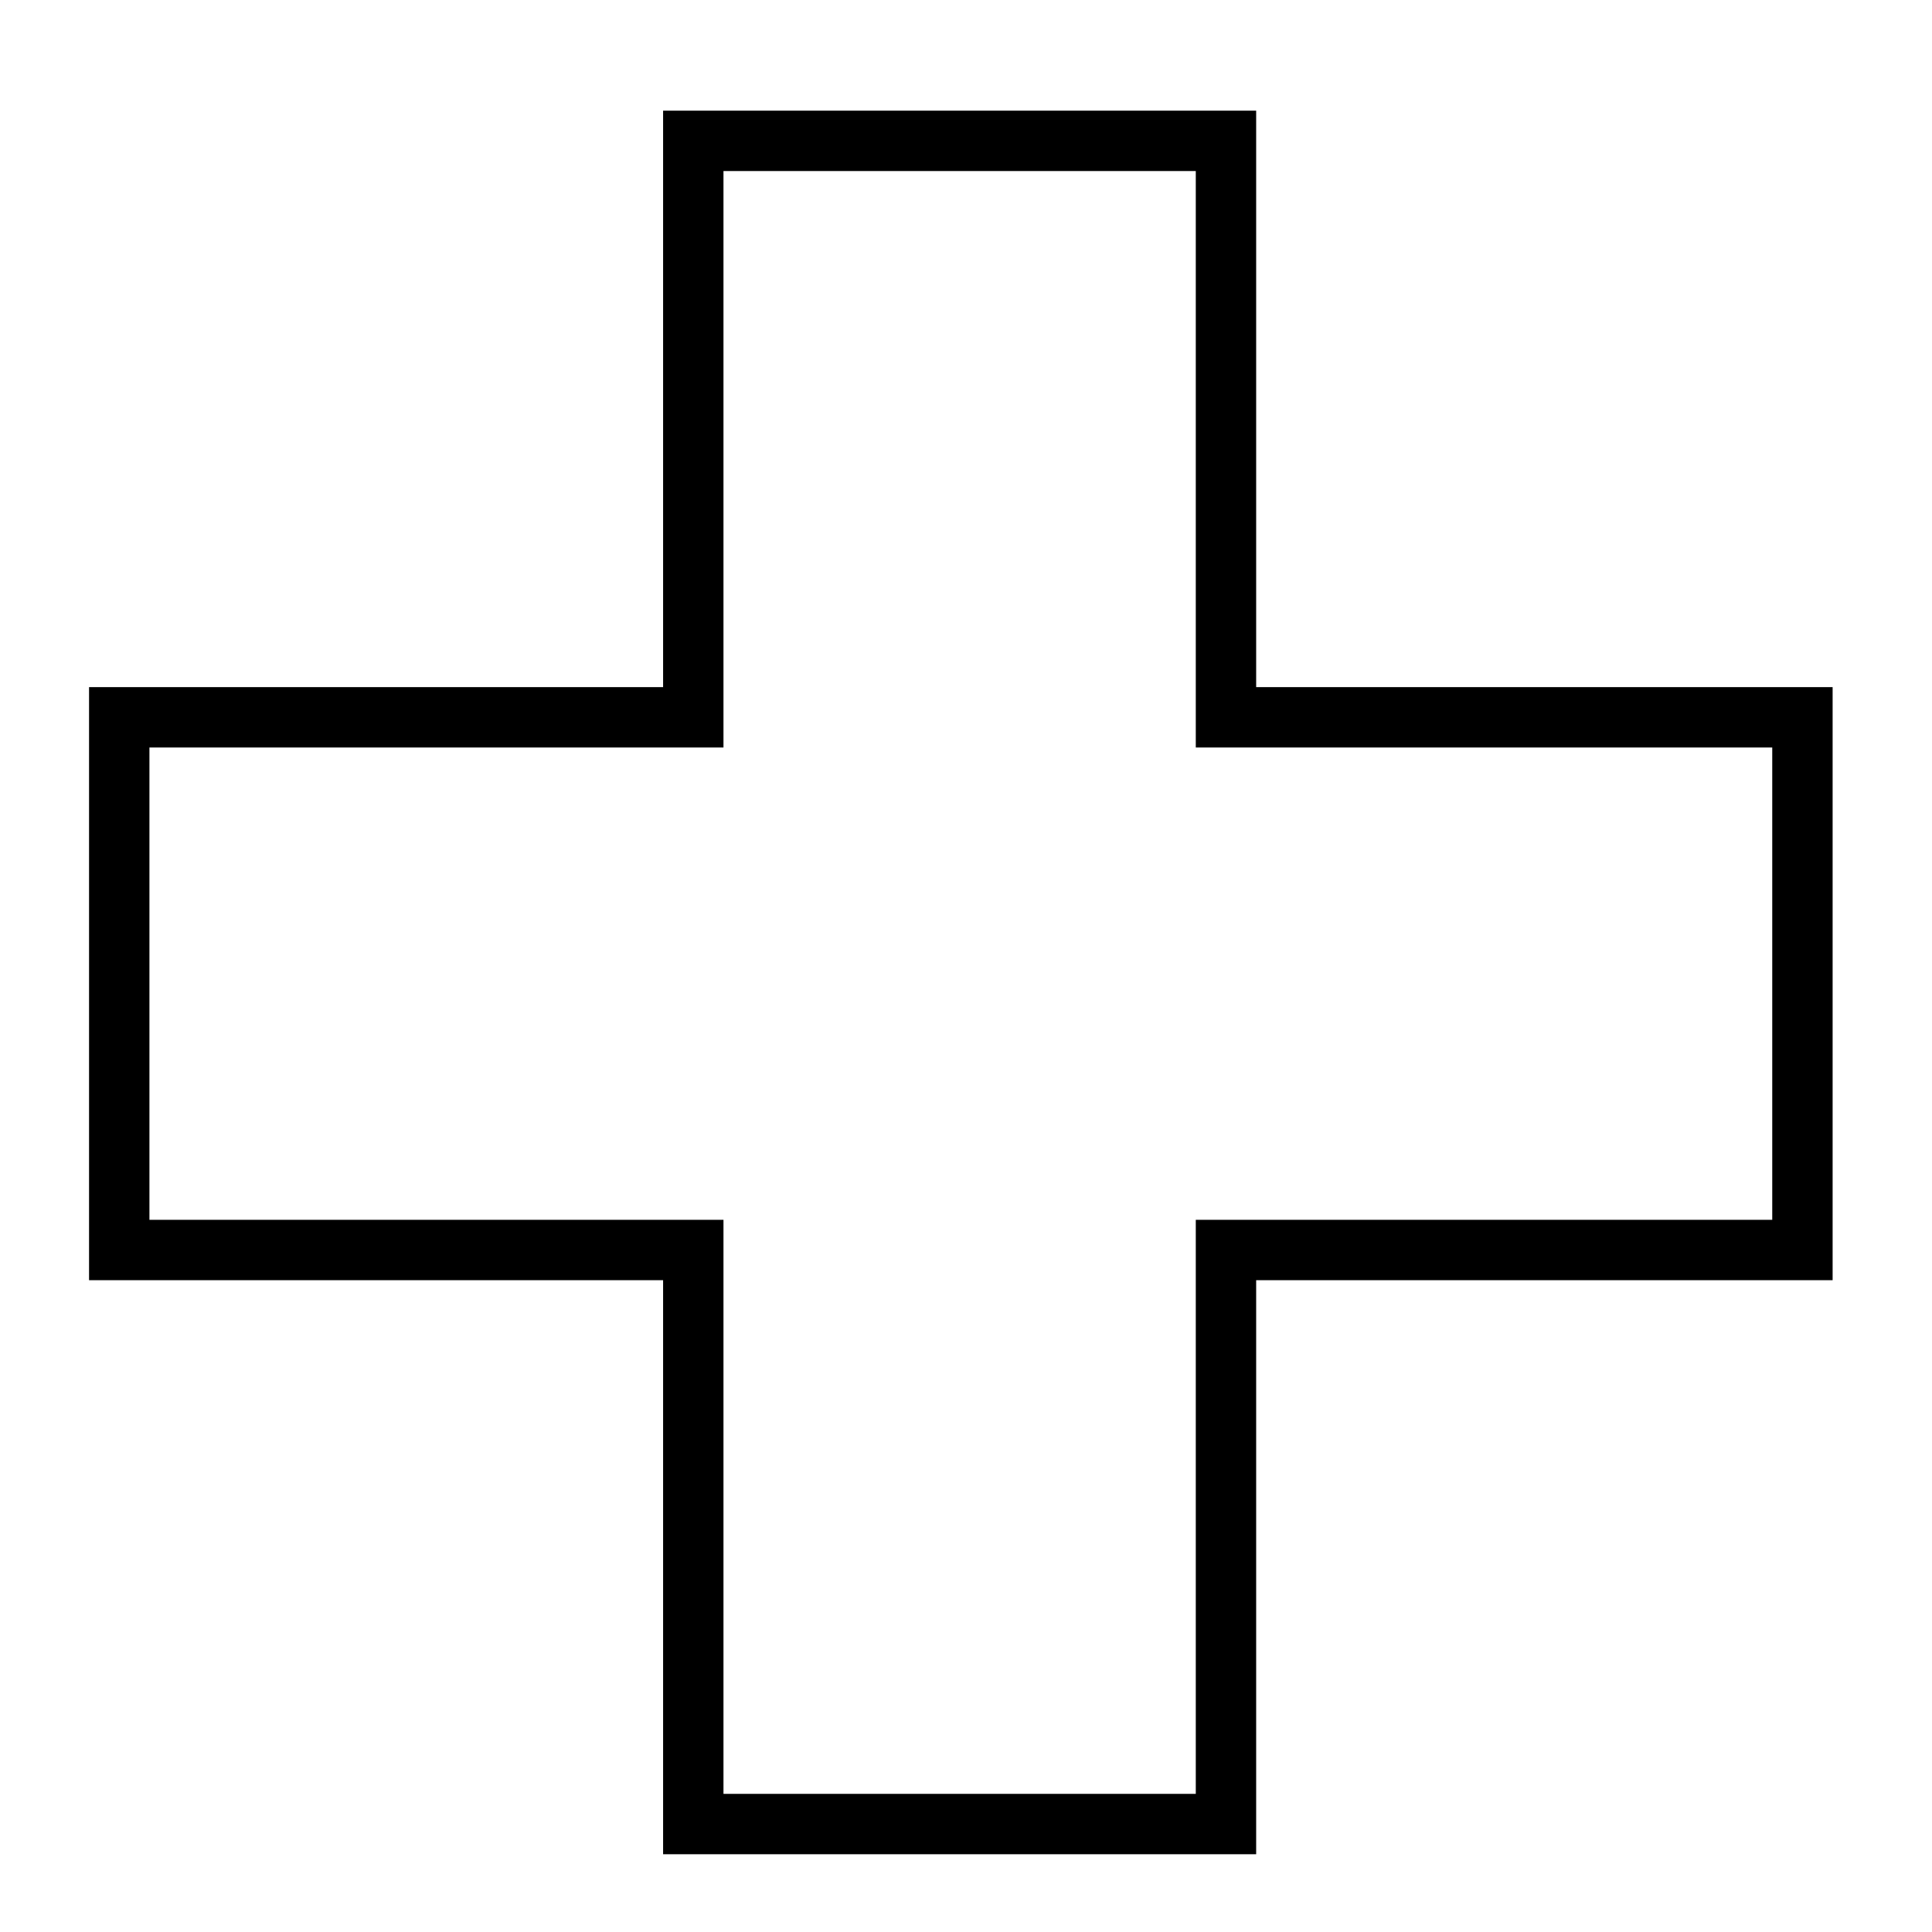
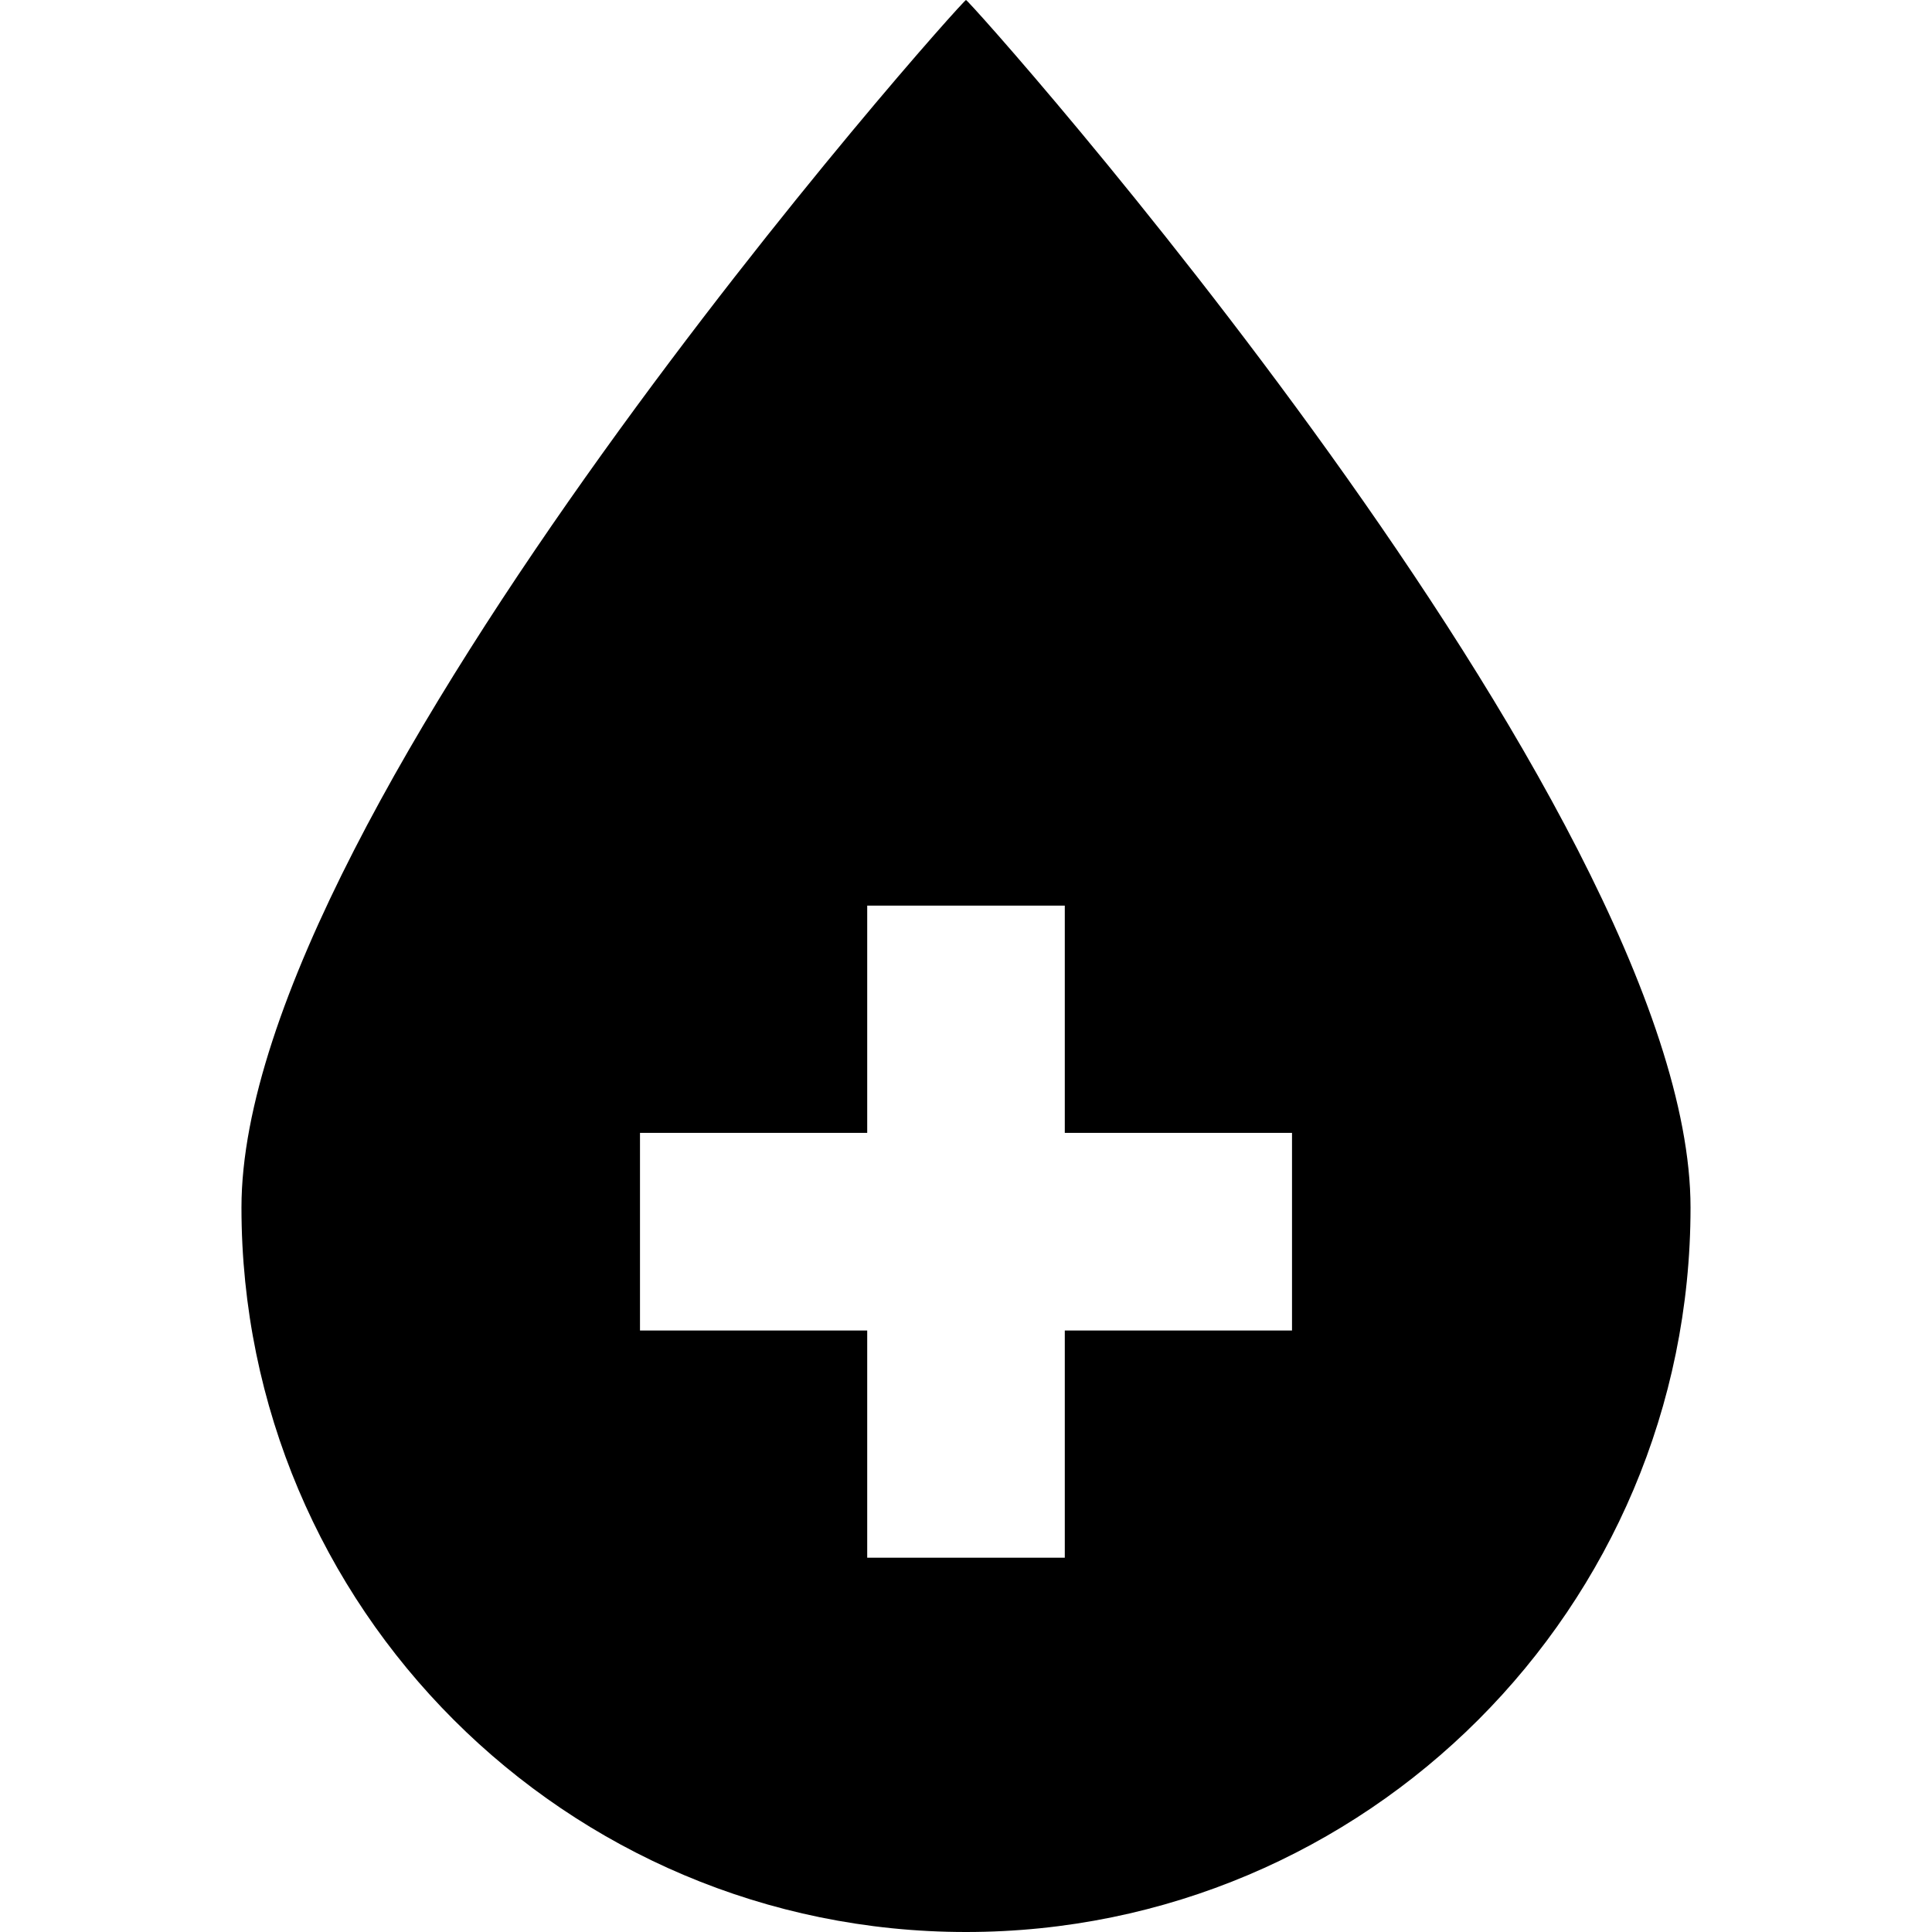
- <svg xmlns="http://www.w3.org/2000/svg" width="128" height="128" viewBox="0 0 32 32" version="1.1">
-   <path d="M11.483 2.333v9.548h-9.508v8.823h9.508v9.508h8.823v-9.508h9.548v-8.823h-9.548v-9.548h-8.823z" fill="none" stroke="#000000" stroke-width="1" />
+ <svg xmlns="http://www.w3.org/2000/svg" height="800px" width="800px" version="1.1" id="_x32_" viewBox="0 0 512 512" xml:space="preserve">
+   <style type="text/css">
+ 	.st0{fill:#000000;}
+ </style>
+   <g>
+     <path class="st0" d="M256,0C254.936,0,63.991,213.971,63.991,320.001C63.991,426.042,149.97,512,256,512   c106.03,0,192.008-85.958,192.008-191.999C448.009,213.971,257.055,0,256,0z M342.396,352.596H282.18v60.207h-52.36v-60.207   h-60.216v-52.378h60.216V240h52.36v60.218h60.217V352.596z" />
+   </g>
</svg>
